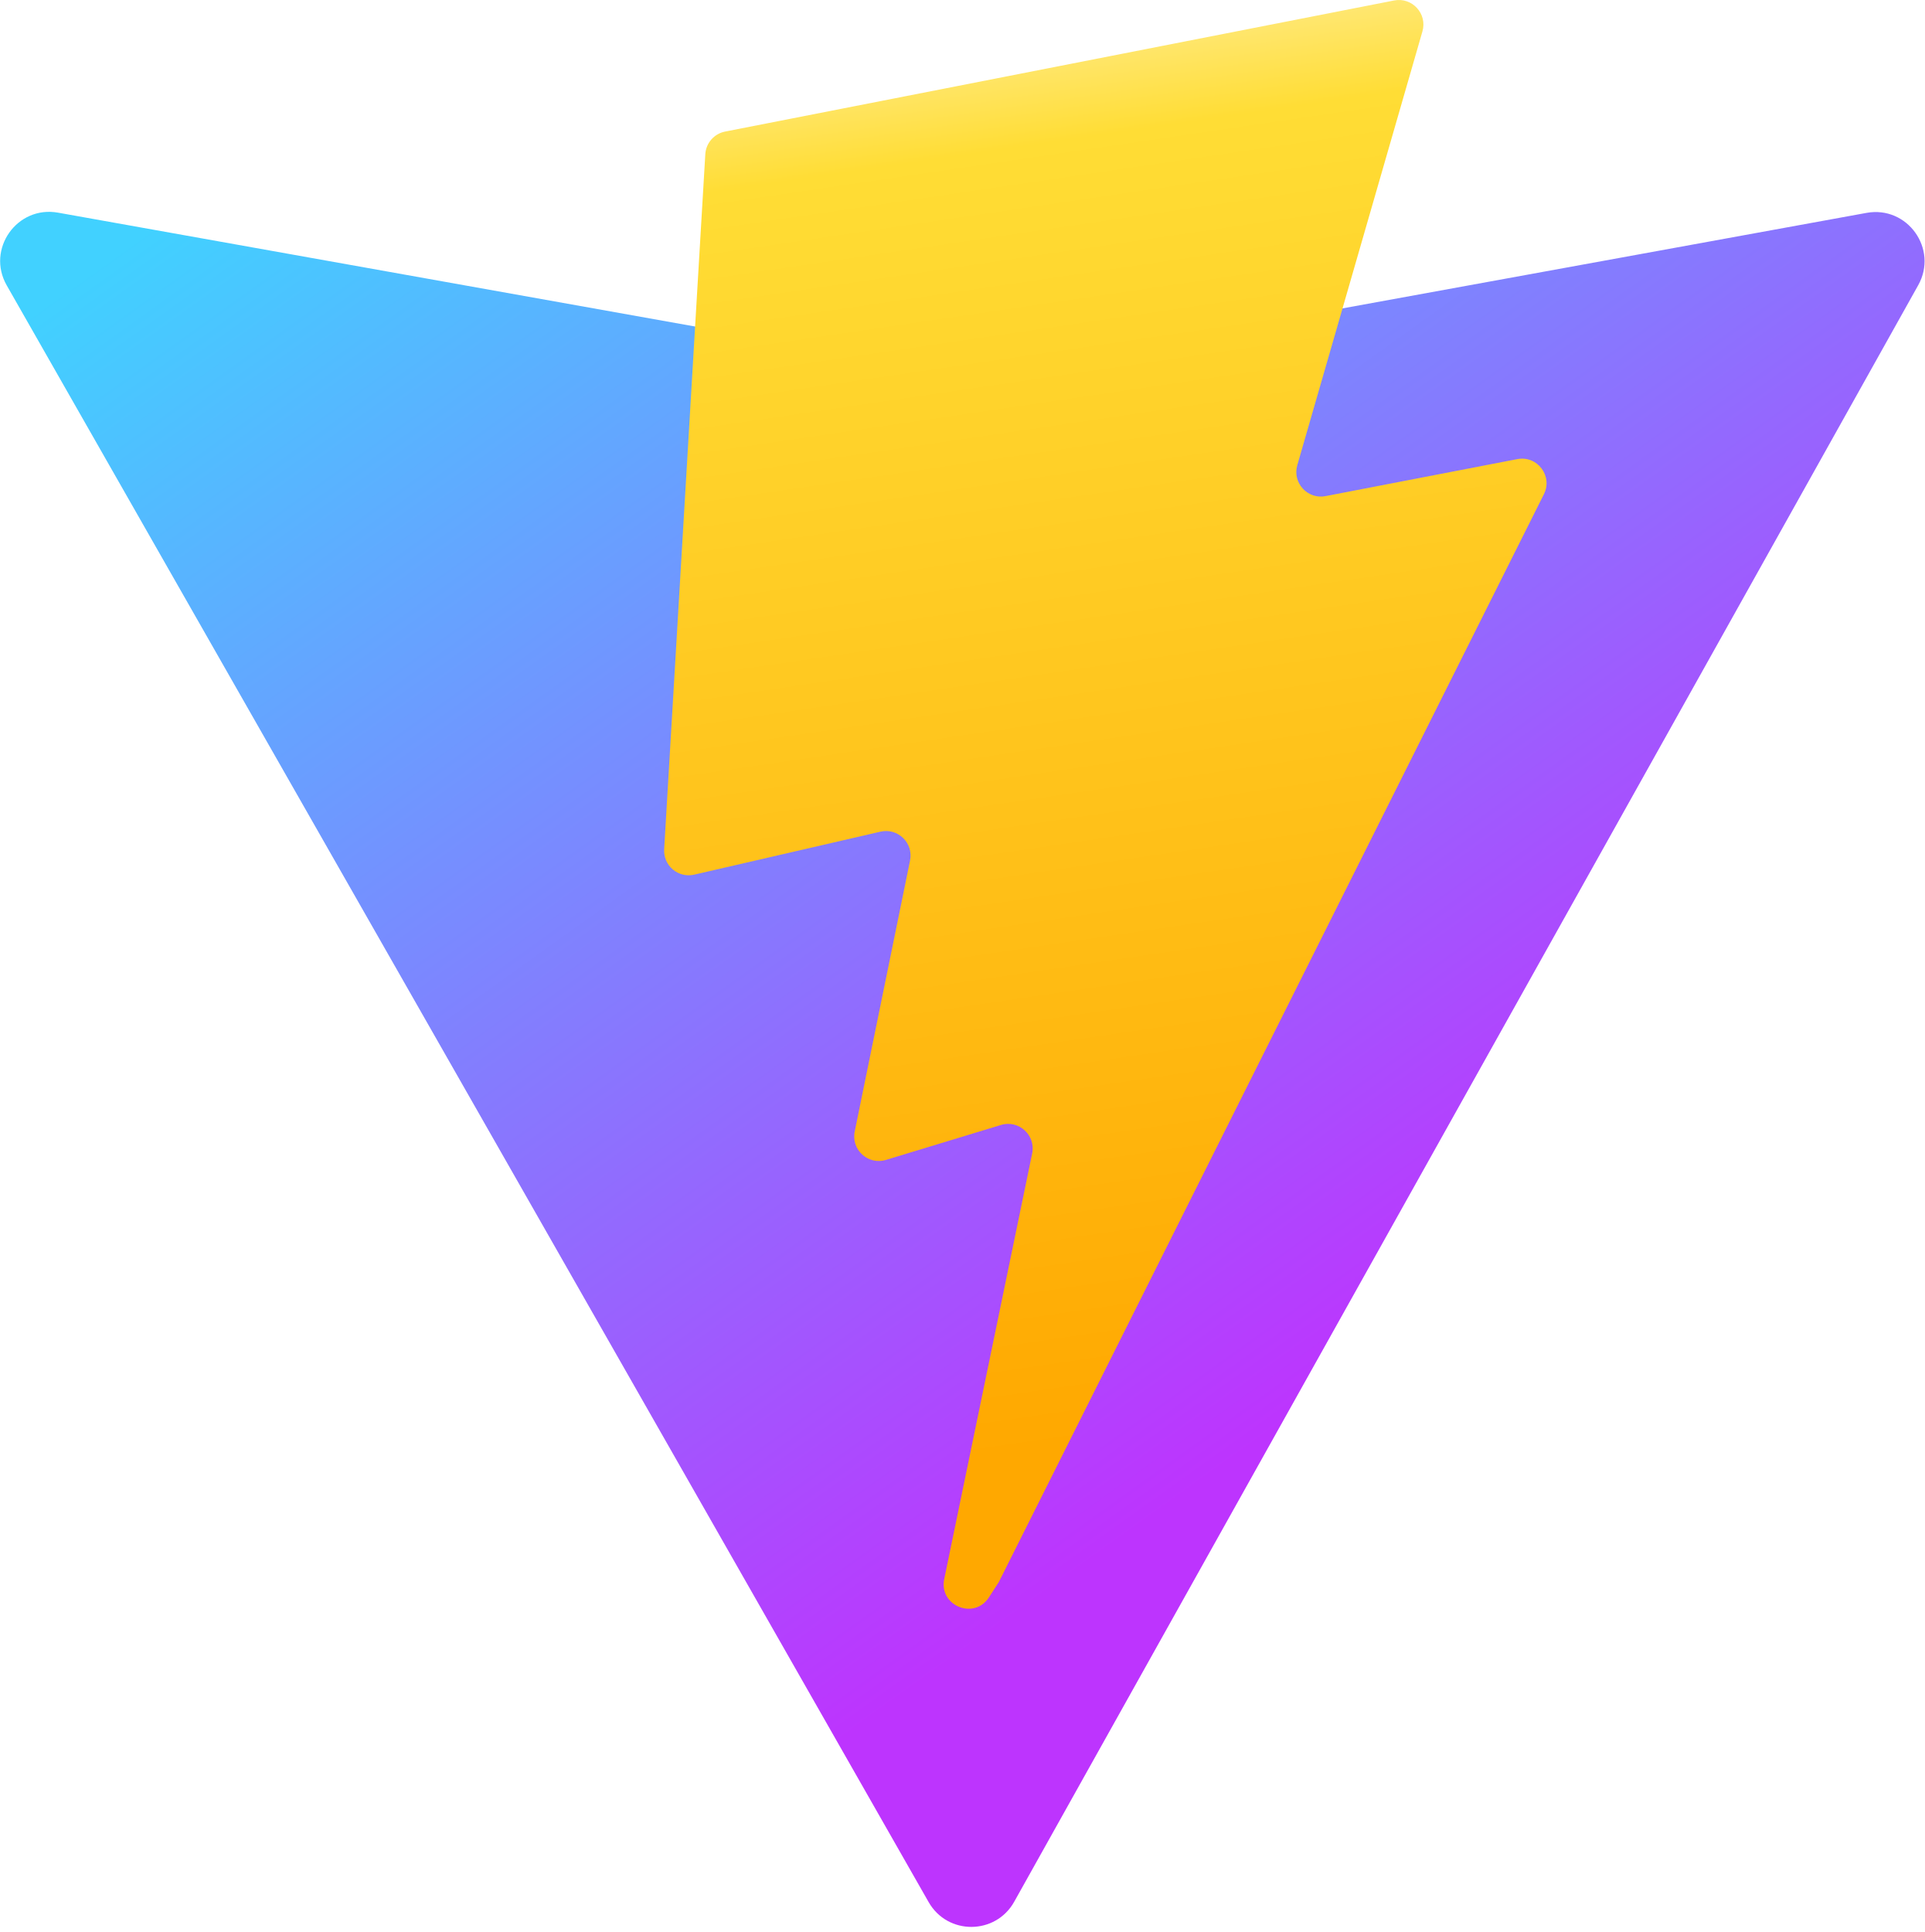
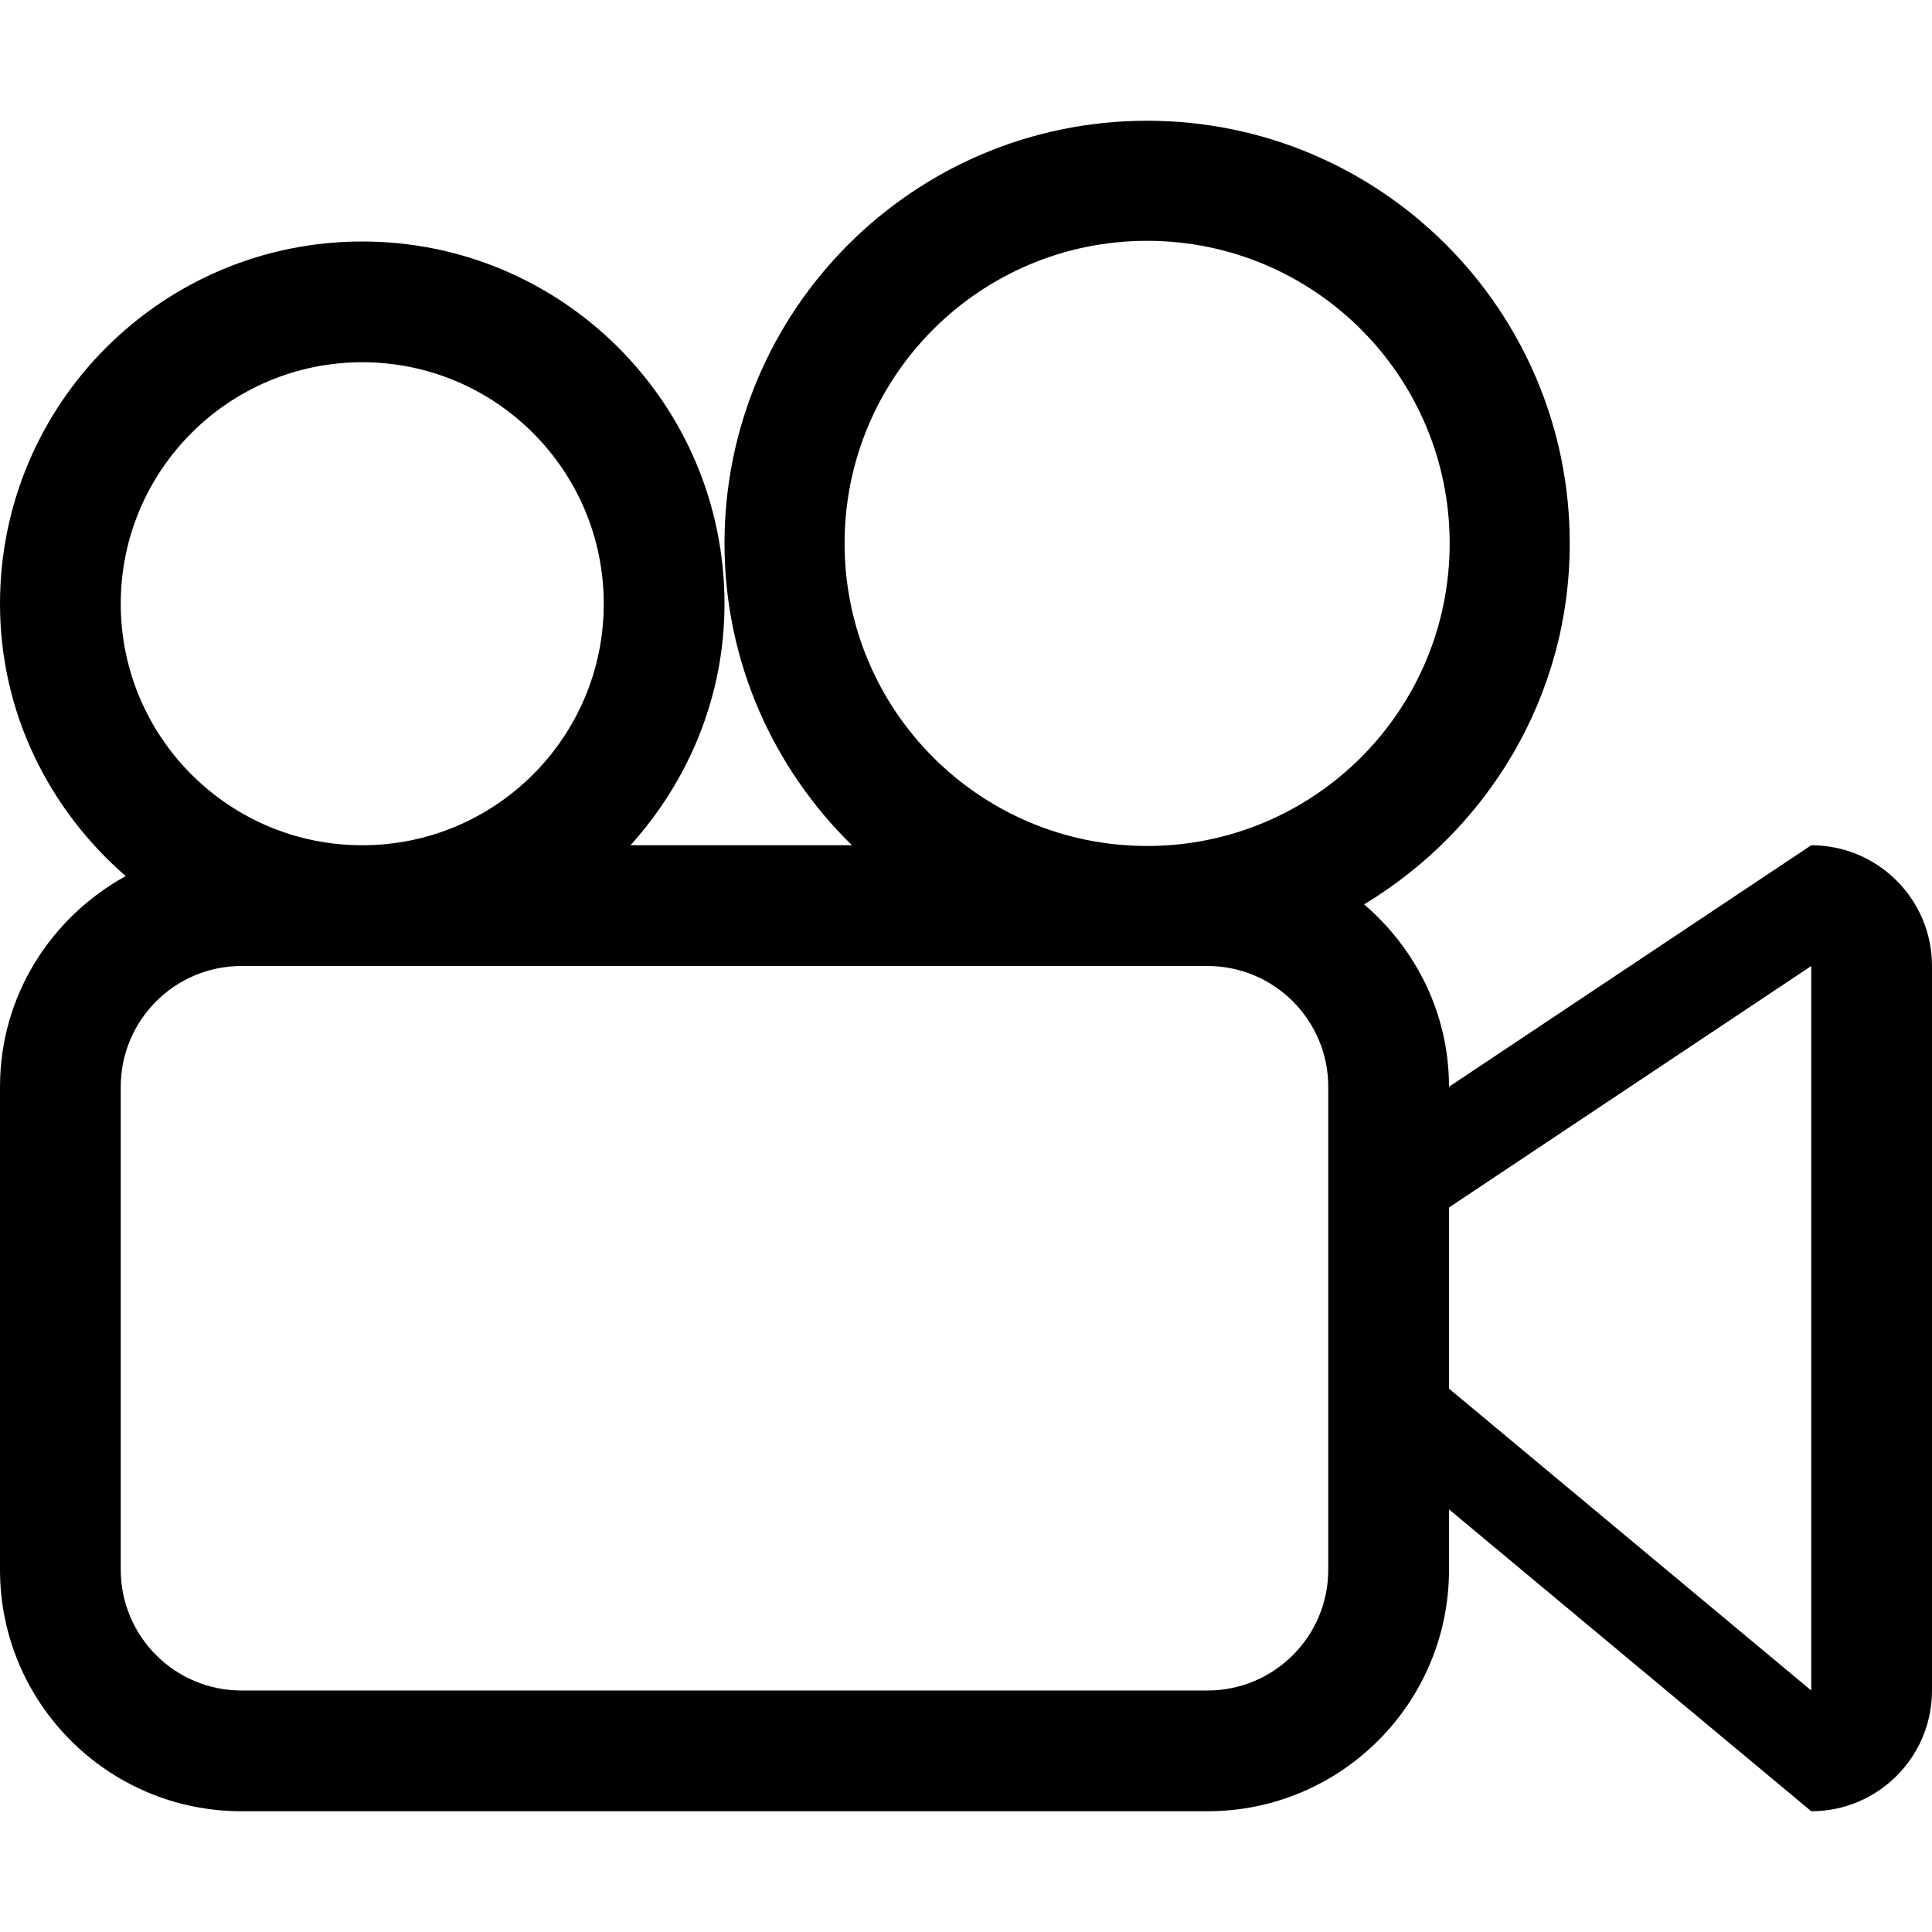
- <svg xmlns="http://www.w3.org/2000/svg" aria-hidden="true" role="img" class="iconify iconify--logos" width="31.88" height="32" preserveAspectRatio="xMidYMid meet" viewBox="0 0 256 257">
+ <svg xmlns="http://www.w3.org/2000/svg" width="800px" height="800px" viewBox="0 -2 32 32" version="1.1">
  <defs>
-     <linearGradient id="IconifyId1813088fe1fbc01fb466" x1="-.828%" x2="57.636%" y1="7.652%" y2="78.411%">
-       <stop offset="0%" stop-color="#41D1FF" />
-       <stop offset="100%" stop-color="#BD34FE" />
-     </linearGradient>
-     <linearGradient id="IconifyId1813088fe1fbc01fb467" x1="43.376%" x2="50.316%" y1="2.242%" y2="89.03%">
-       <stop offset="0%" stop-color="#FFEA83" />
-       <stop offset="8.333%" stop-color="#FFDD35" />
-       <stop offset="100%" stop-color="#FFA800" />
-     </linearGradient>
-   </defs>
-   <path fill="url(#IconifyId1813088fe1fbc01fb466)" d="M255.153 37.938L134.897 252.976c-2.483 4.44-8.862 4.466-11.382.048L.875 37.958c-2.746-4.814 1.371-10.646 6.827-9.67l120.385 21.517a6.537 6.537 0 0 0 2.322-.004l117.867-21.483c5.438-.991 9.574 4.796 6.877 9.62Z" />
-   <path fill="url(#IconifyId1813088fe1fbc01fb467)" d="M185.432.063L96.44 17.501a3.268 3.268 0 0 0-2.634 3.014l-5.474 92.456a3.268 3.268 0 0 0 3.997 3.378l24.777-5.718c2.318-.535 4.413 1.507 3.936 3.838l-7.361 36.047c-.495 2.426 1.782 4.5 4.151 3.78l15.304-4.649c2.372-.72 4.652 1.36 4.15 3.788l-11.698 56.621c-.732 3.542 3.979 5.473 5.943 2.437l1.313-2.028l72.516-144.72c1.215-2.423-.88-5.186-3.54-4.672l-25.505 4.922c-2.396.462-4.435-1.77-3.759-4.114l16.646-57.705c.677-2.35-1.37-4.583-3.769-4.113Z" />
+ 
+ </defs>
+   <g id="Page-1" stroke="none" stroke-width="1" fill="none" fill-rule="evenodd">
+     <g id="Icon-Set" transform="translate(-204, -517)" fill="#000000">
+       <path d="M234,543 L228,538 L228,535 L234,531 L234,543 L234,543 Z M223,529.012 C220.232,529.012 217.989,526.768 217.989,524 C217.989,521.232 220.232,518.989 223,518.989 C225.768,518.989 228.011,521.232 228.011,524 C228.011,526.768 225.768,529.012 223,529.012 L223,529.012 Z M226,541 C226,542.104 225.104,543 224,543 L208,543 C206.896,543 206,542.104 206,541 L206,533 C206,531.896 206.896,531 208,531 L224,531 C225.104,531 226,531.896 226,533 L226,541 L226,541 Z M206,525 C206,522.791 207.791,521 210,521 C212.209,521 214,522.791 214,525 C214,527.209 212.209,529 210,529 C207.791,529 206,527.209 206,525 L206,525 Z M234,529 L228,533 C228,531.786 227.448,530.712 226.594,529.979 C228.626,528.753 230,526.546 230,524 C230,520.134 226.866,517 223,517 C219.134,517 216,520.134 216,524 C216,525.962 216.812,527.729 218.111,529 L214.443,529 C215.4,527.937 216,526.544 216,525 C216,521.687 213.313,519 210,519 C206.687,519 204,521.687 204,525 C204,526.809 204.816,528.41 206.082,529.511 C204.847,530.191 204,531.49 204,533 L204,541 C204,543.209 205.791,545 208,545 L224,545 C226.209,545 228,543.209 228,541 L228,540 L234,545 C235.104,545 236,544.104 236,543 L236,531 C236,529.896 235.104,529 234,529 L234,529 Z" id="movie-recorder">
+ 
+ </path>
+     </g>
+   </g>
</svg>
